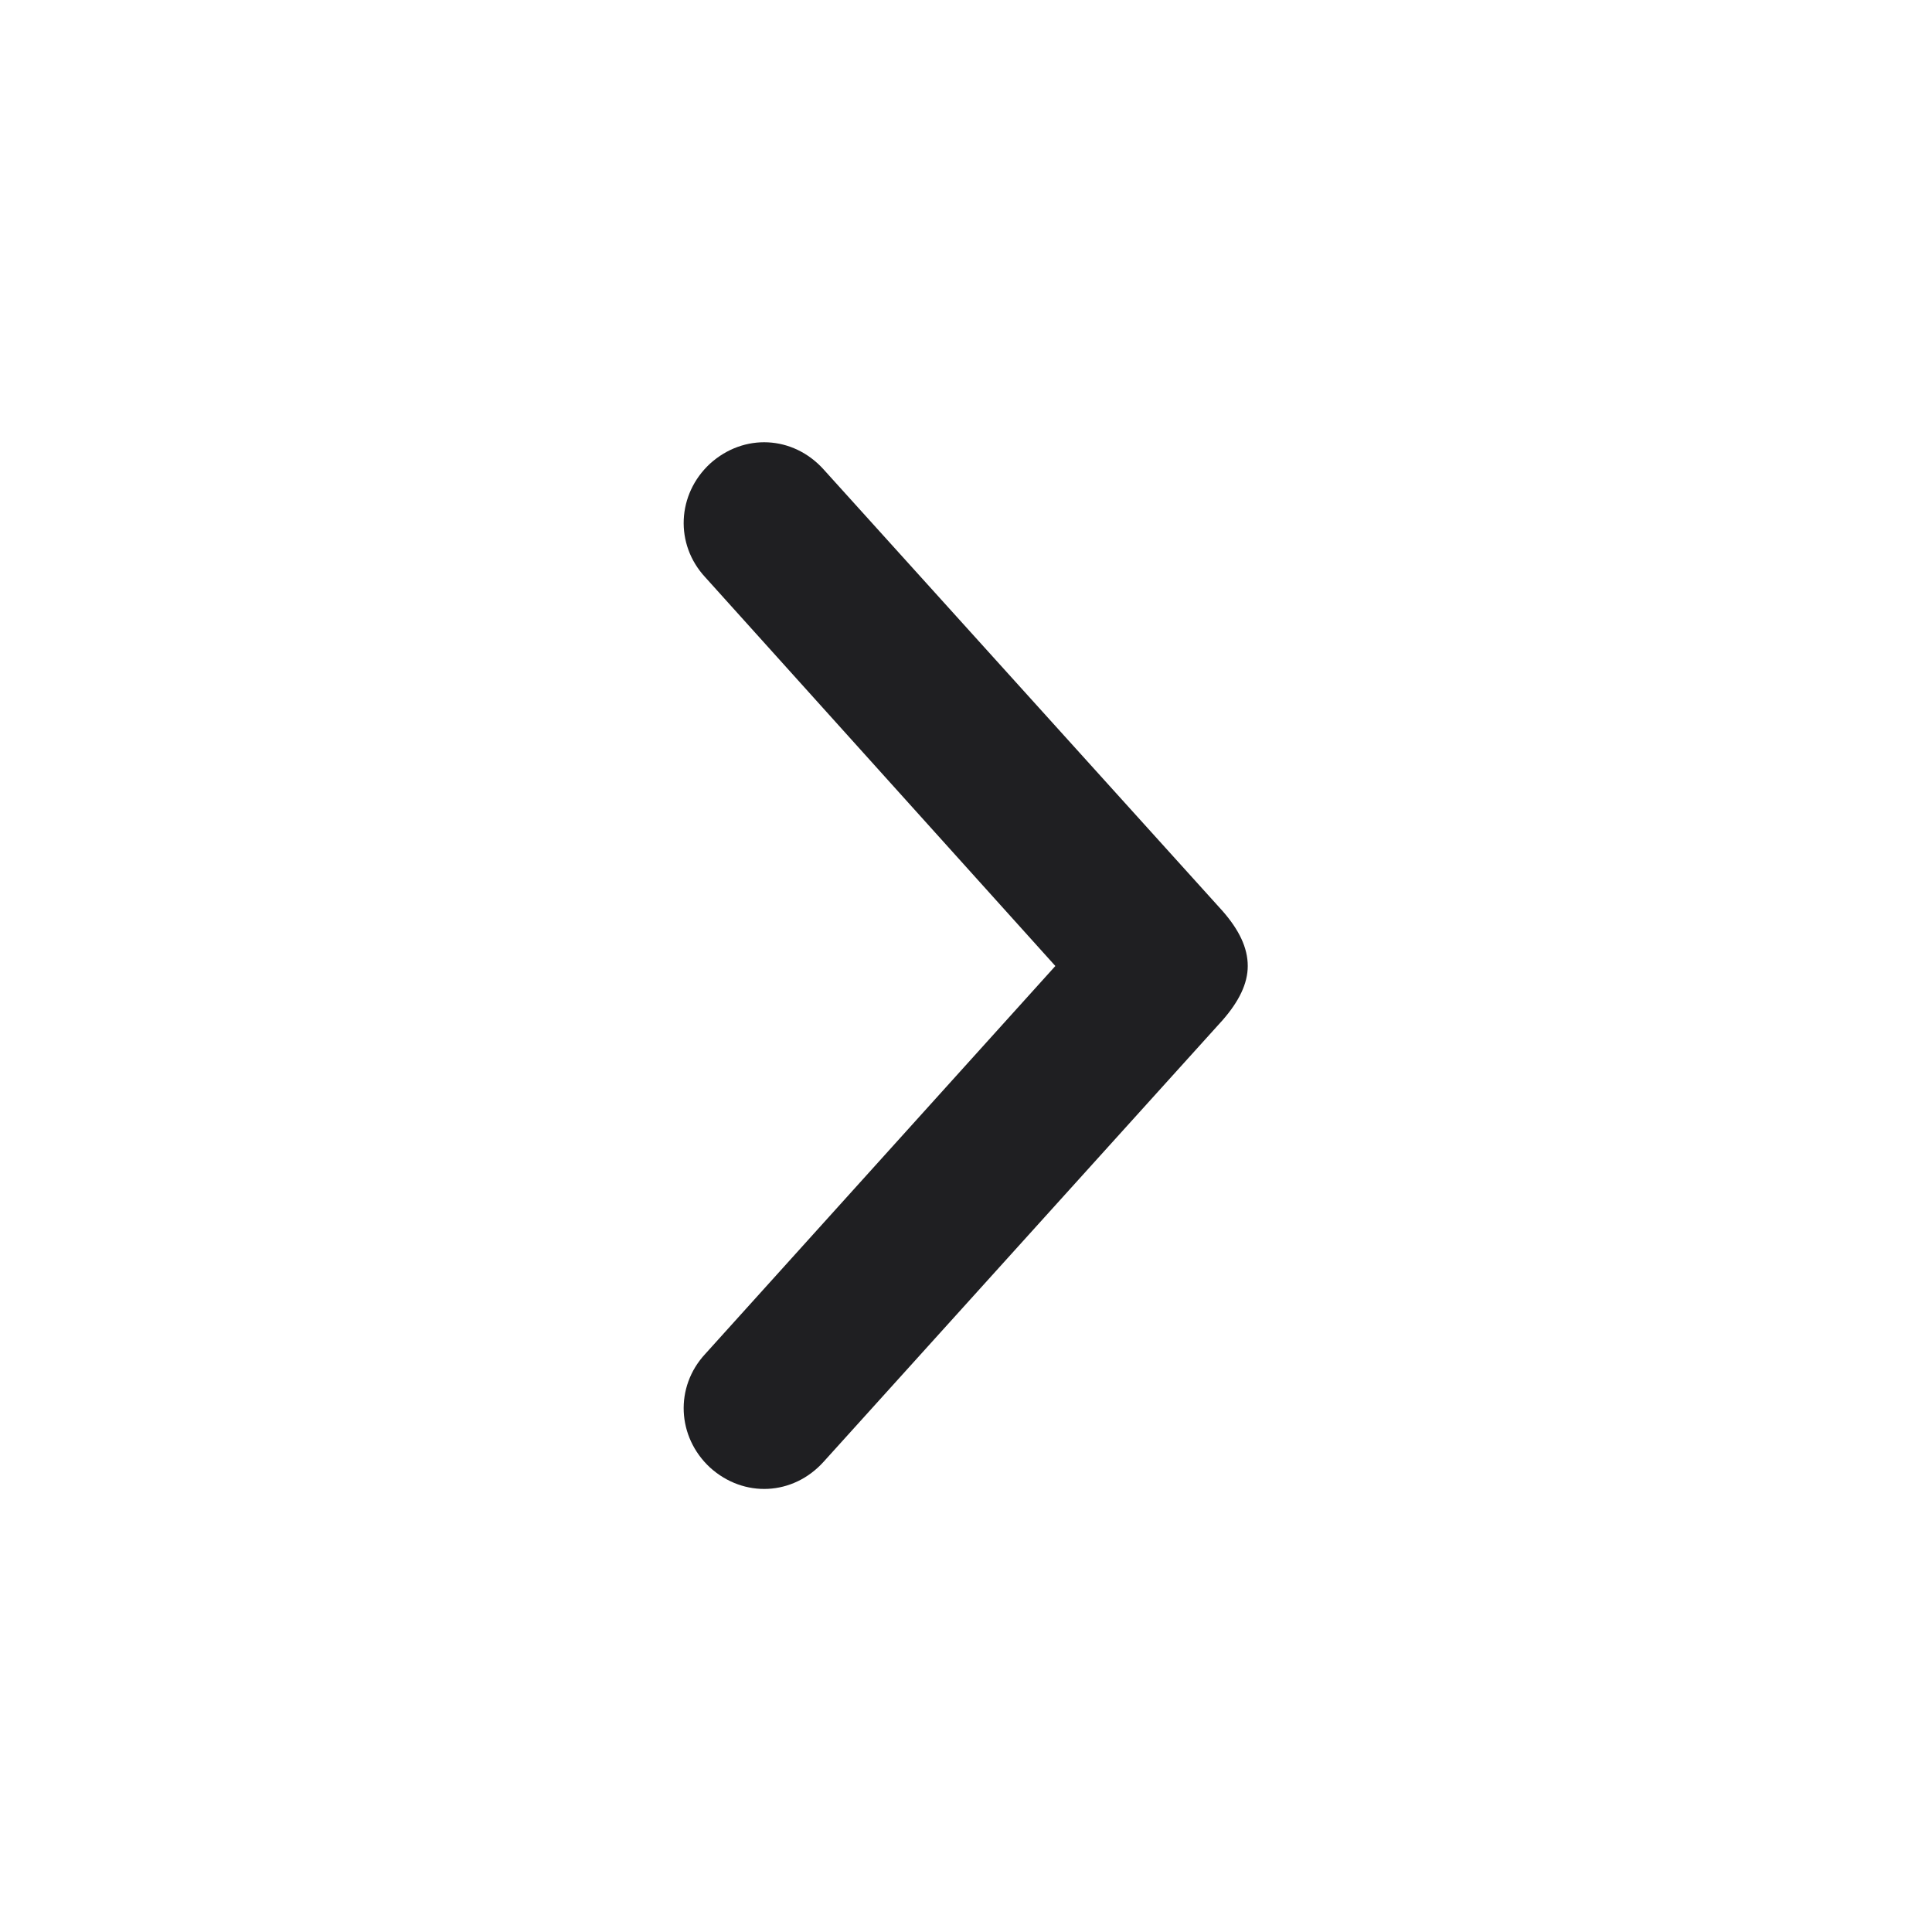
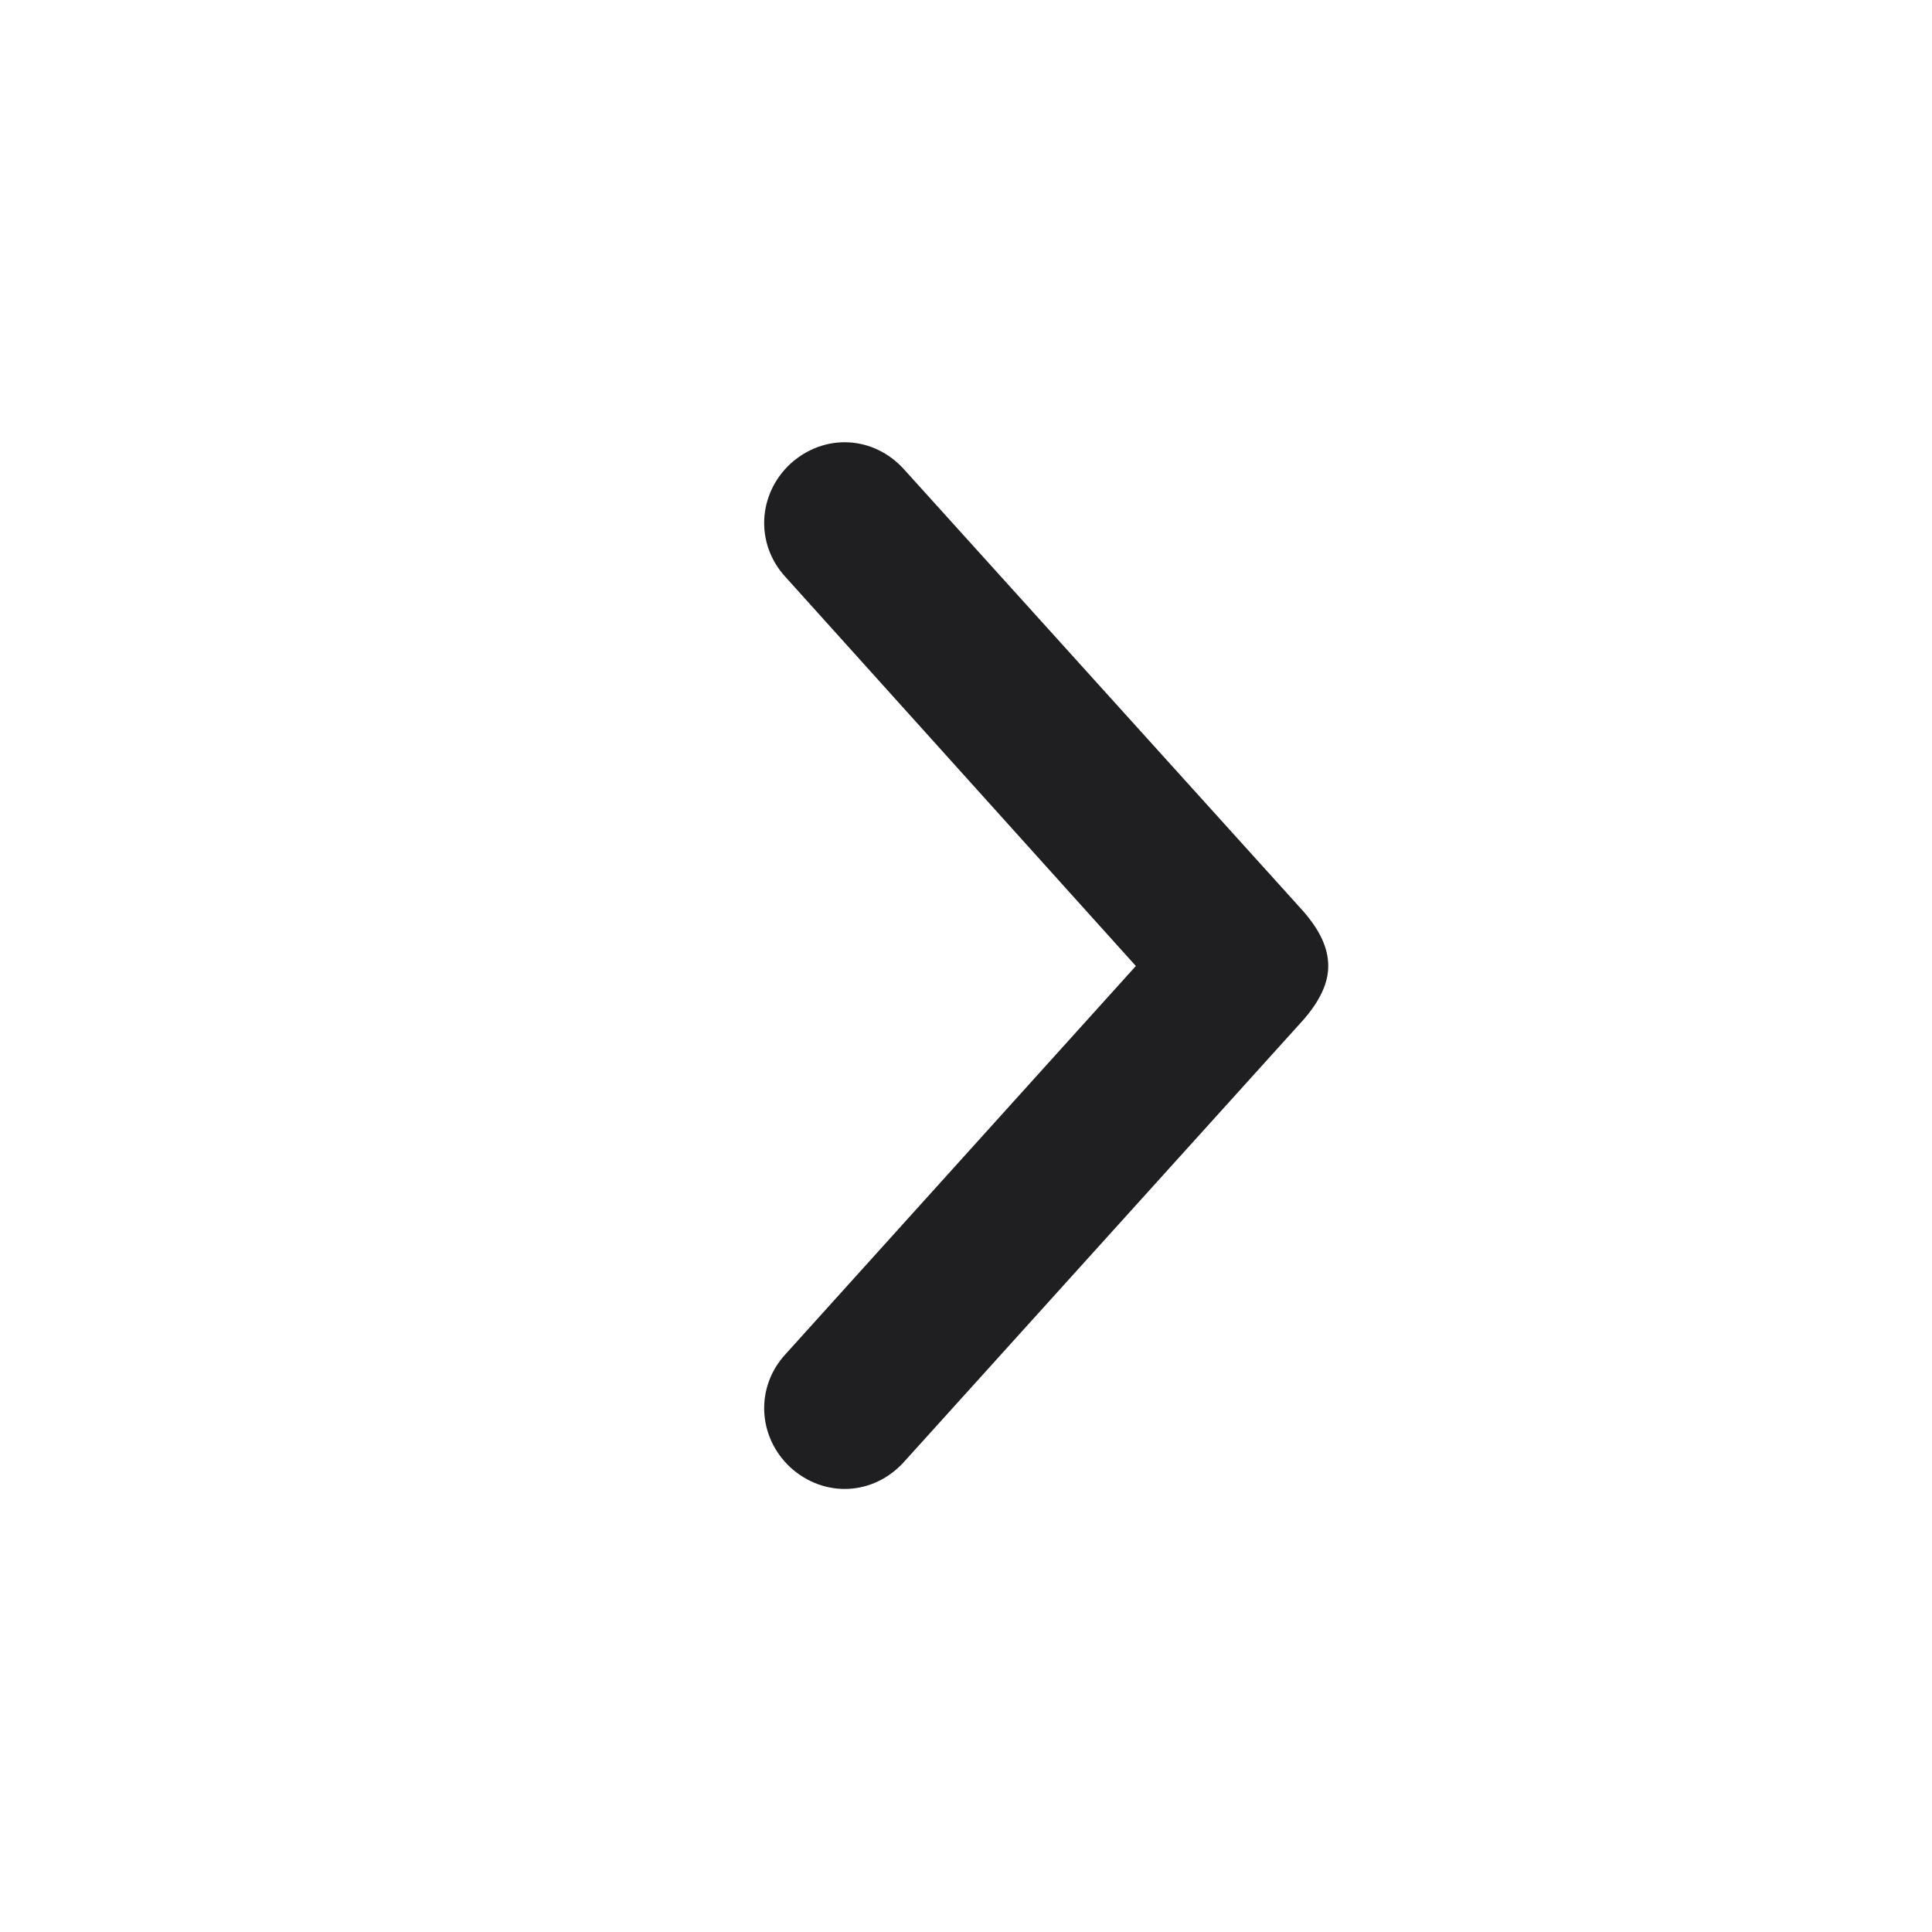
<svg xmlns="http://www.w3.org/2000/svg" width="24" height="24" viewBox="0 0 24 24" fill="none">
  <defs />
-   <path id="Union" d="M8.76 7.17C8.38 6.76 8.41 6.14 8.82 5.76C9.24 5.38 9.85 5.41 10.23 5.83L15.19 11.32C15.39 11.55 15.5 11.77 15.5 12C15.5 12.22 15.39 12.44 15.19 12.67L10.23 18.16C9.85 18.58 9.24 18.61 8.82 18.23C8.41 17.85 8.38 17.23 8.76 16.82L13.11 12L8.76 7.17Z" fill="#1F1F22" fill-opacity="1" fill-rule="evenodd" />
+   <path id="Union" d="M9.76 7.17C9.38 6.76 9.41 6.14 9.82 5.76C10.24 5.38 10.85 5.41 11.23 5.83L16.19 11.32C16.39 11.55 16.5 11.77 16.5 12C16.5 12.22 16.39 12.44 16.19 12.67L11.23 18.16C10.85 18.58 10.24 18.61 9.82 18.23C9.41 17.85 9.38 17.23 9.76 16.82L14.11 12L9.76 7.17Z" fill="#1F1F22" fill-opacity="1" fill-rule="evenodd" />
</svg>
